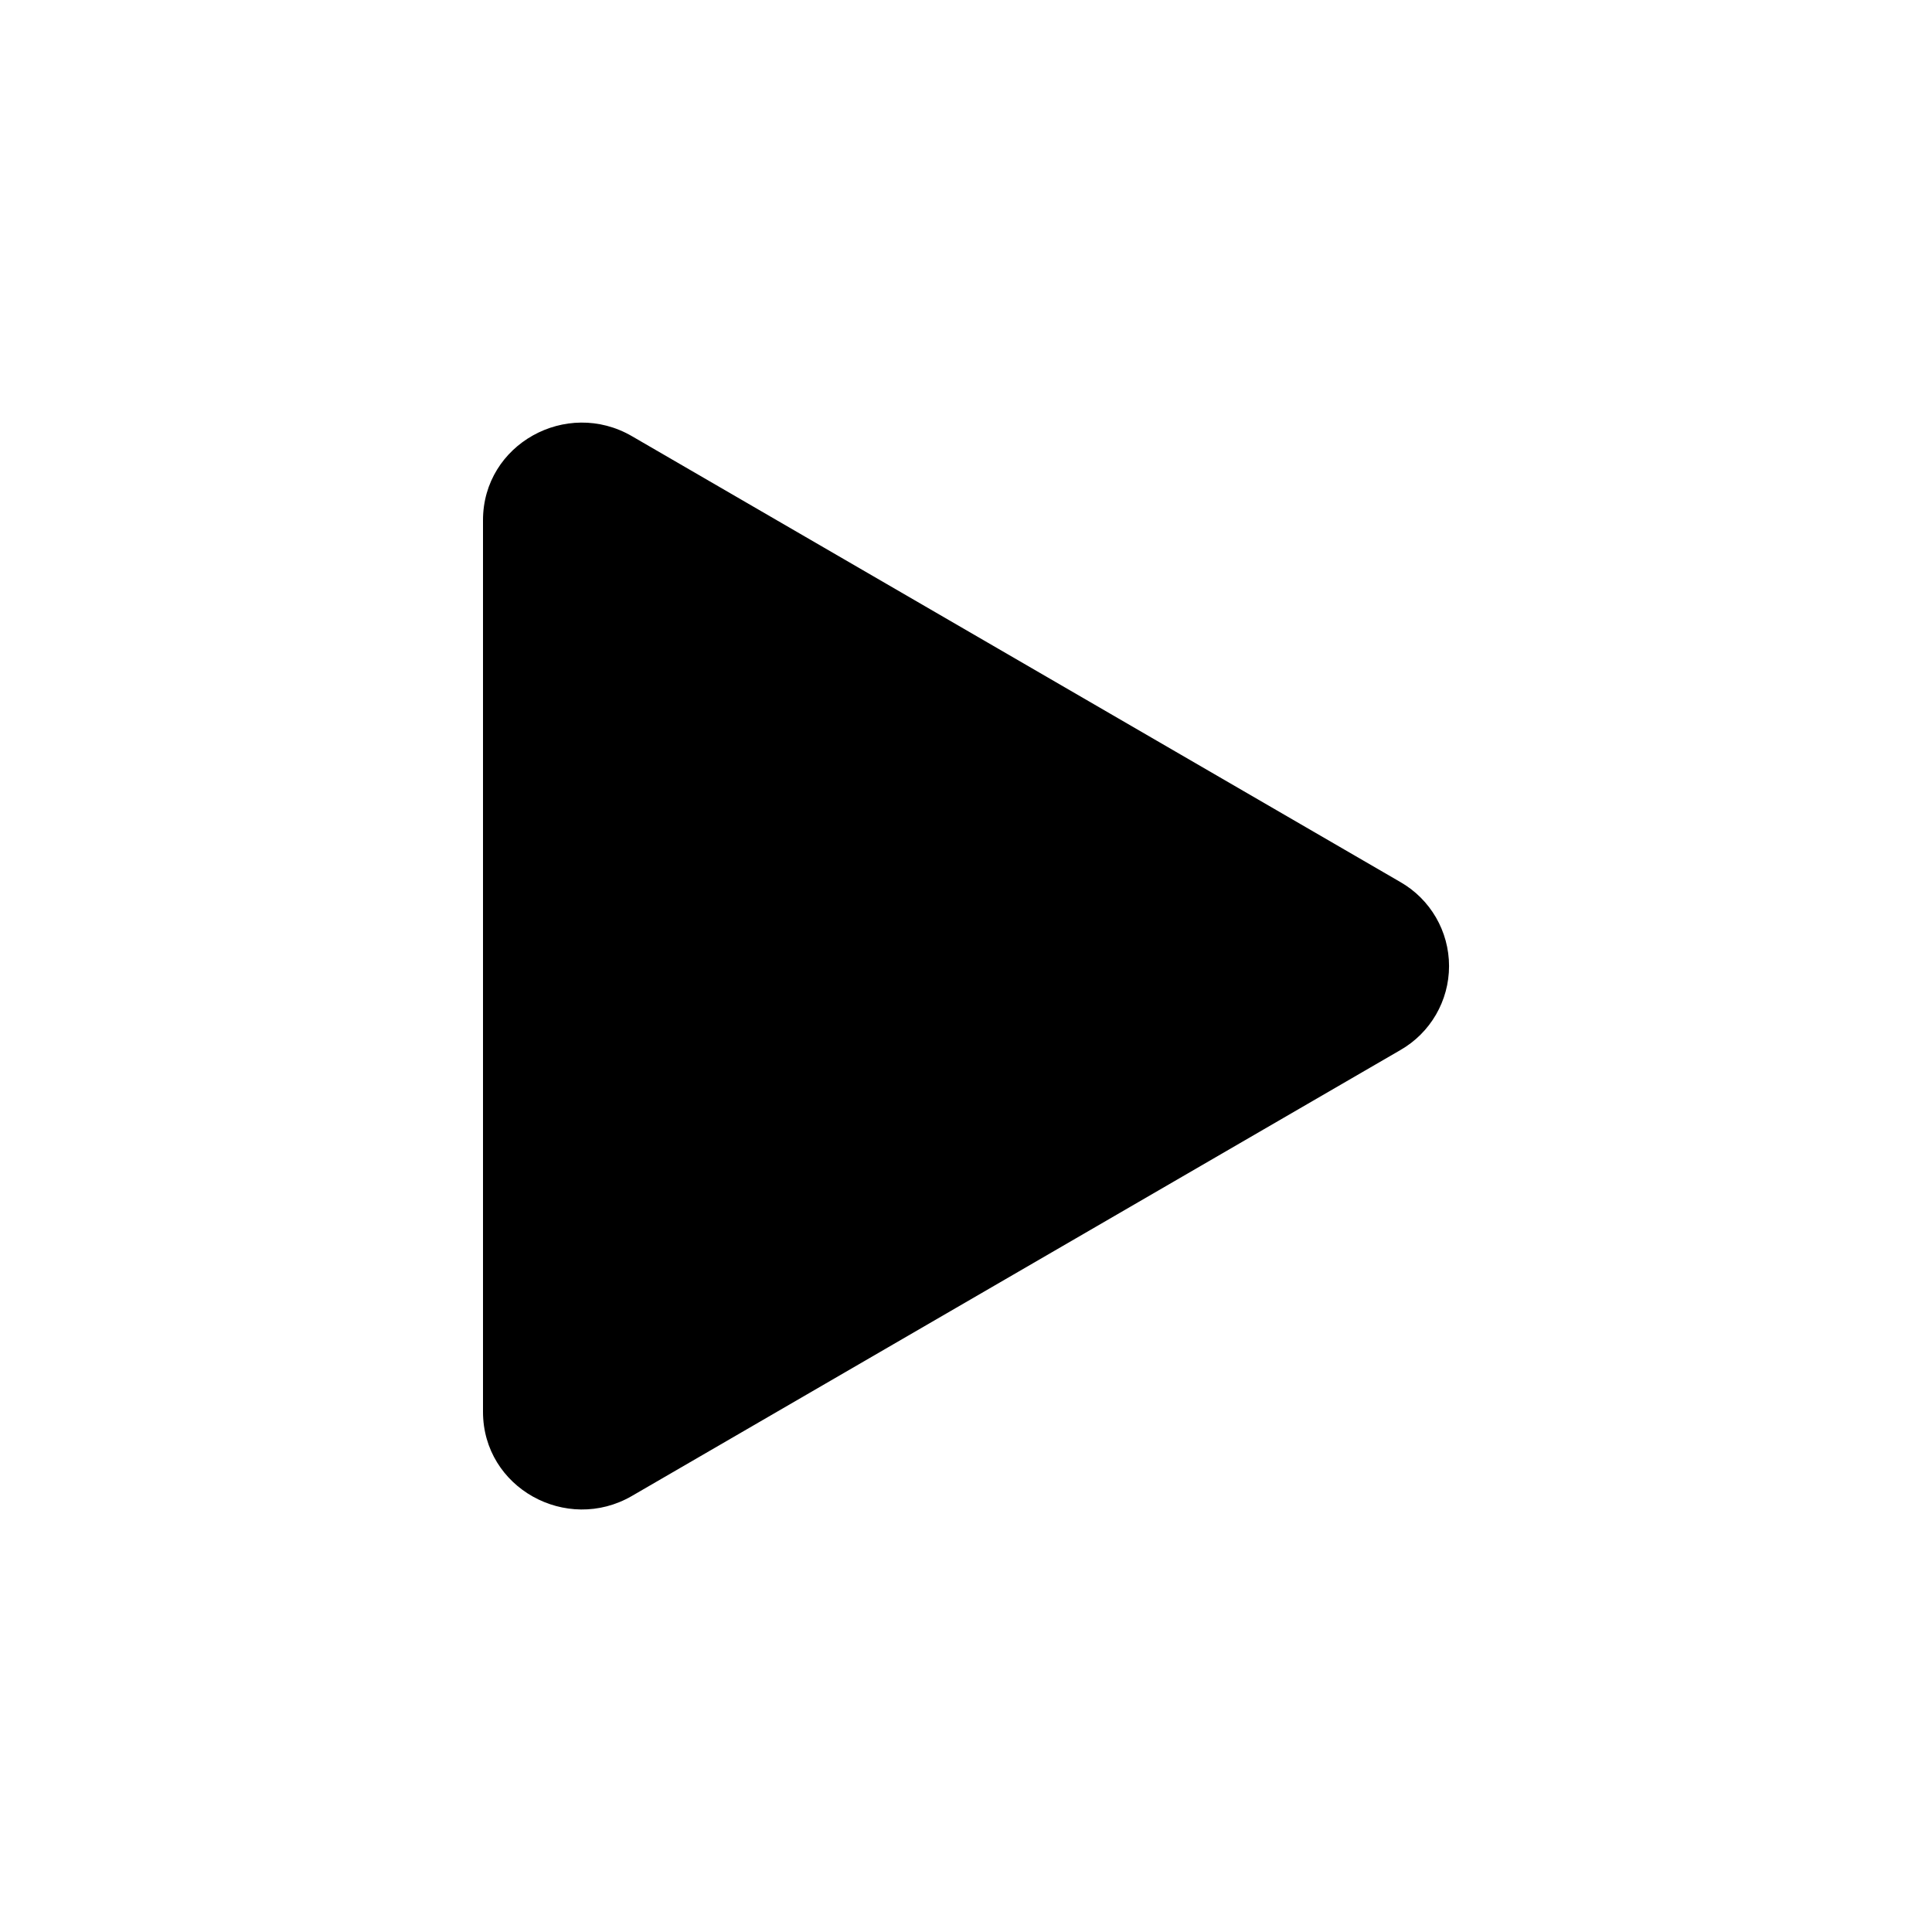
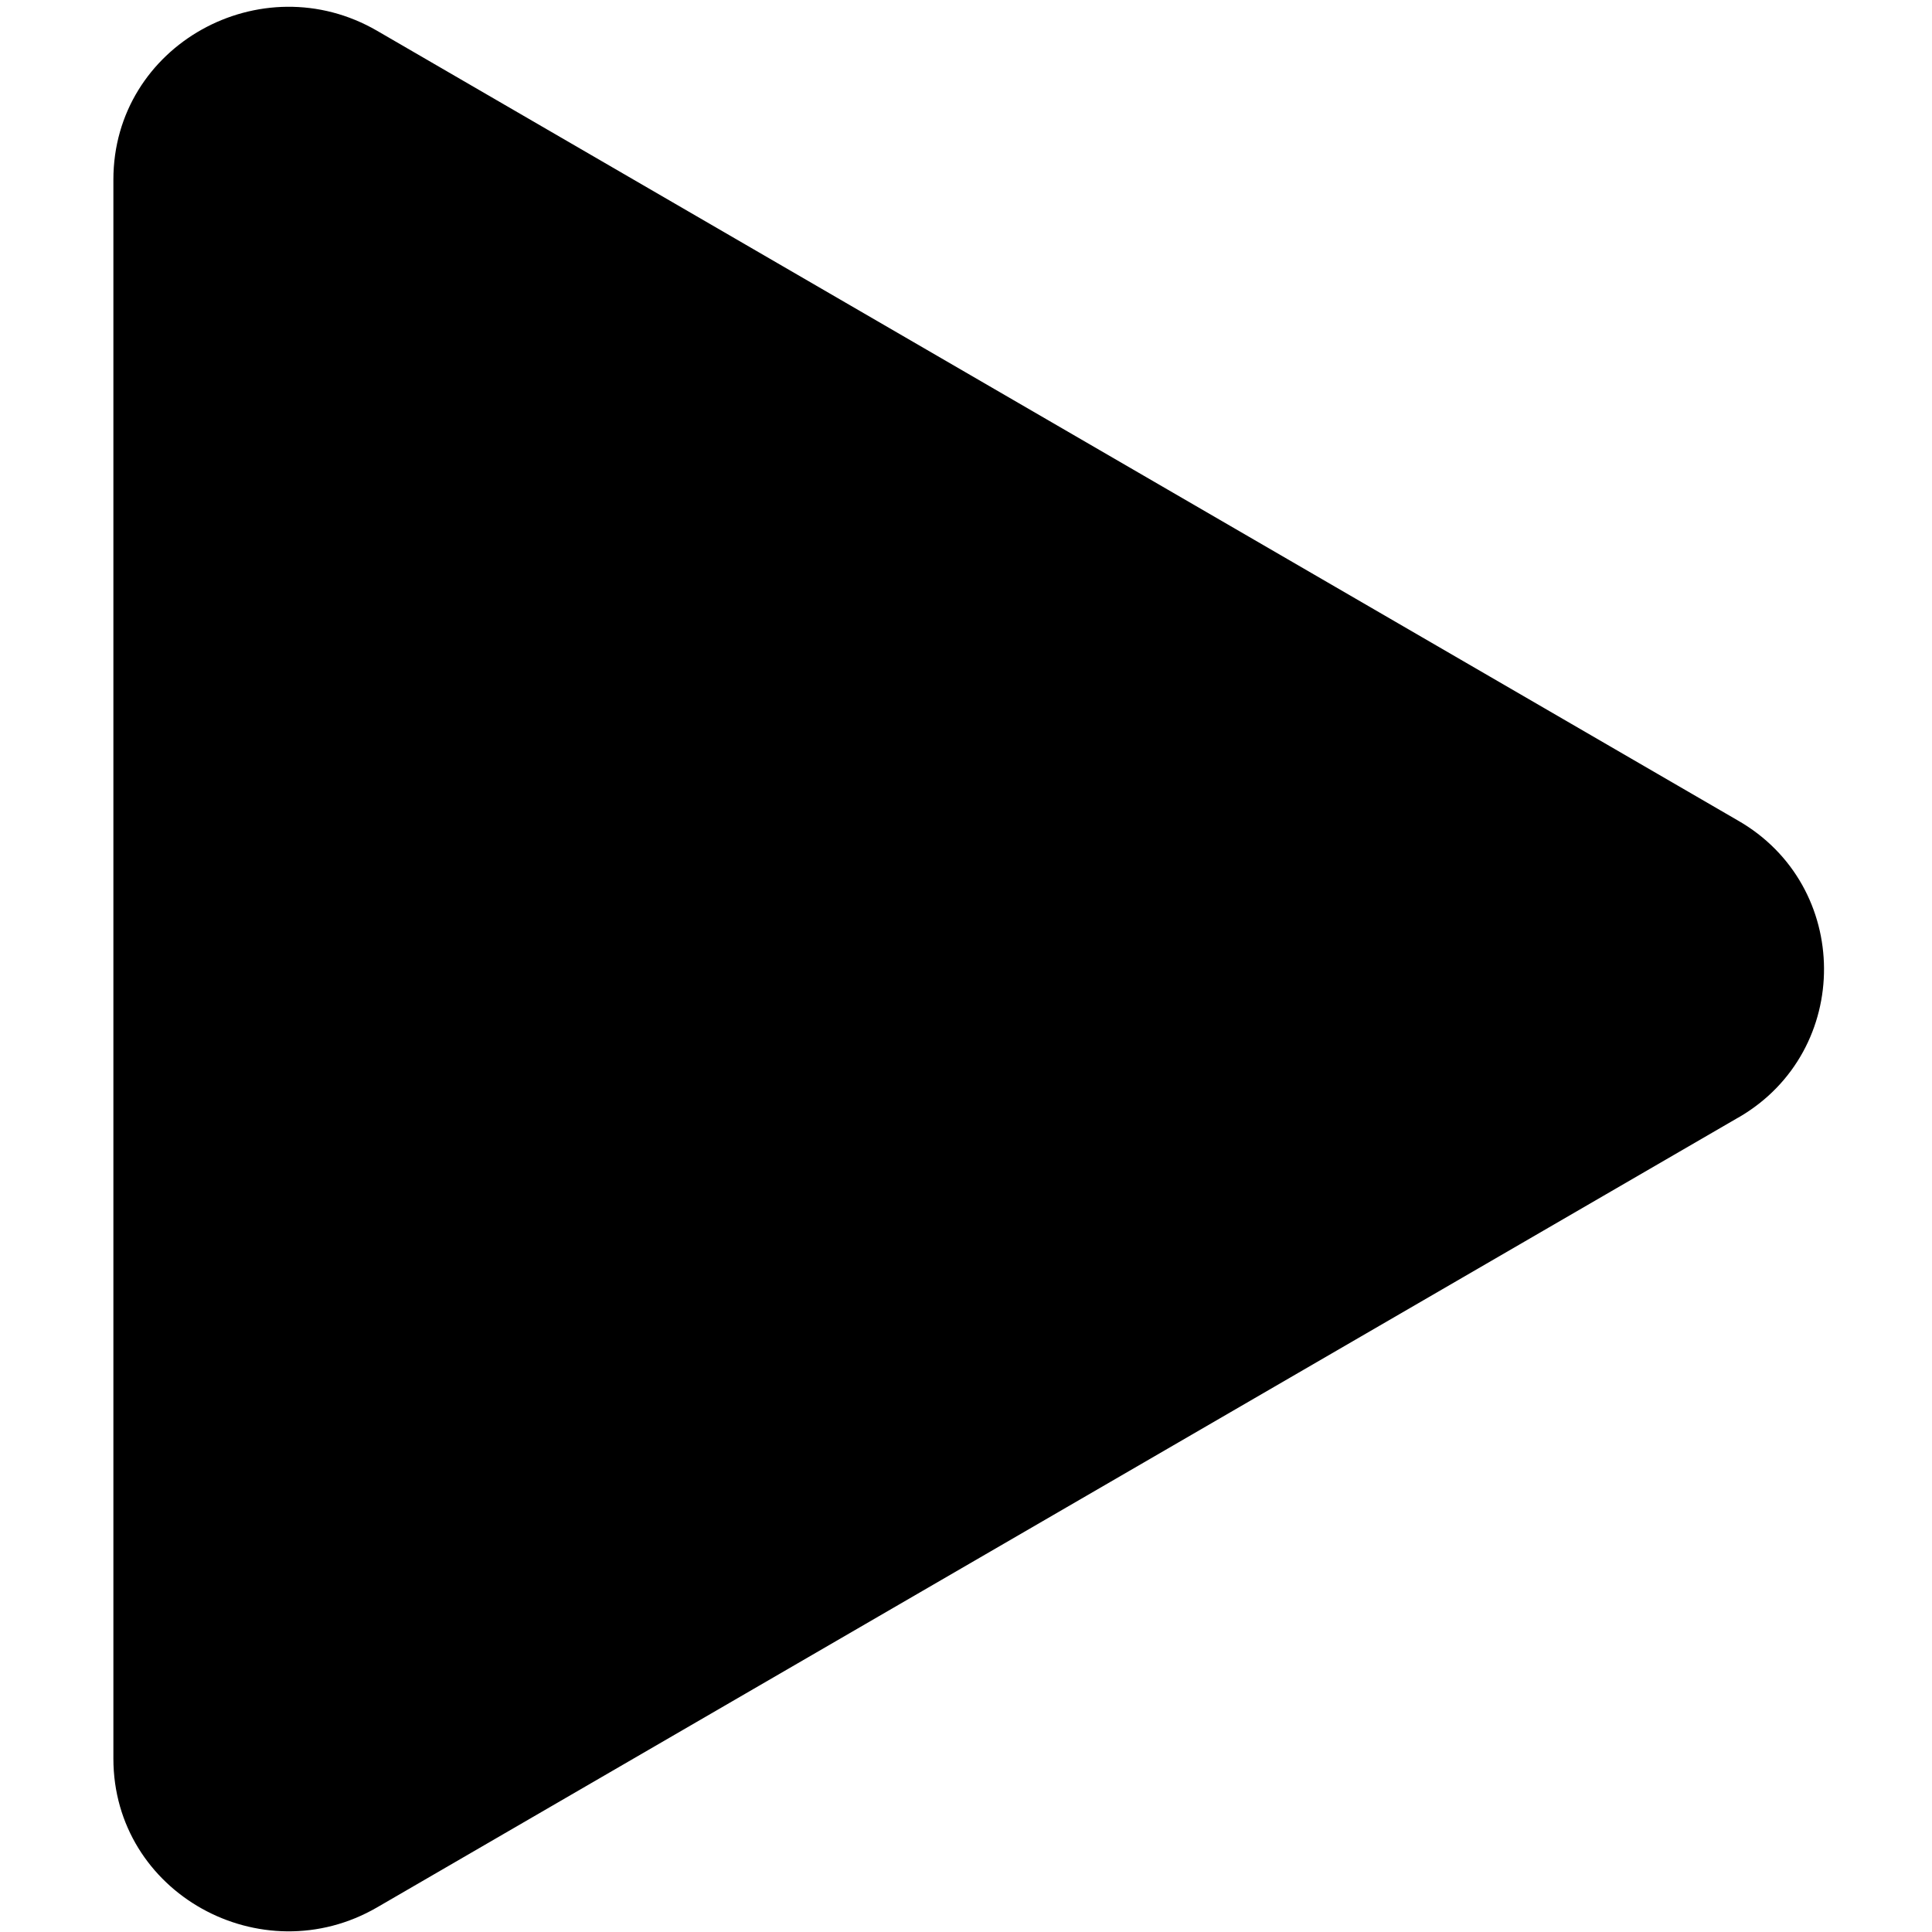
<svg xmlns="http://www.w3.org/2000/svg" width="16" height="16" fill="currentColor" class="bi bi-play-fill" viewBox="0 0 16 16">
-   <path d="m11.596 8.697-6.363 3.692c-.54.313-1.233-.066-1.233-.697V4.308c0-.63.692-1.01 1.233-.696l6.363 3.692a.802.802 0 0 1 0 1.393" />
+   <path d="M 14.389 9.259 L 3.123 15.796 C 2.166 16.351 0.939 15.68 0.939 14.563 L 0.939 1.488 C 0.939 0.372 2.165 -0.301 3.123 0.255 L 14.389 6.793 C 15.339 7.334 15.346 8.701 14.402 9.252 C 14.398 9.254 14.393 9.257 14.389 9.259" style="" />
</svg>
